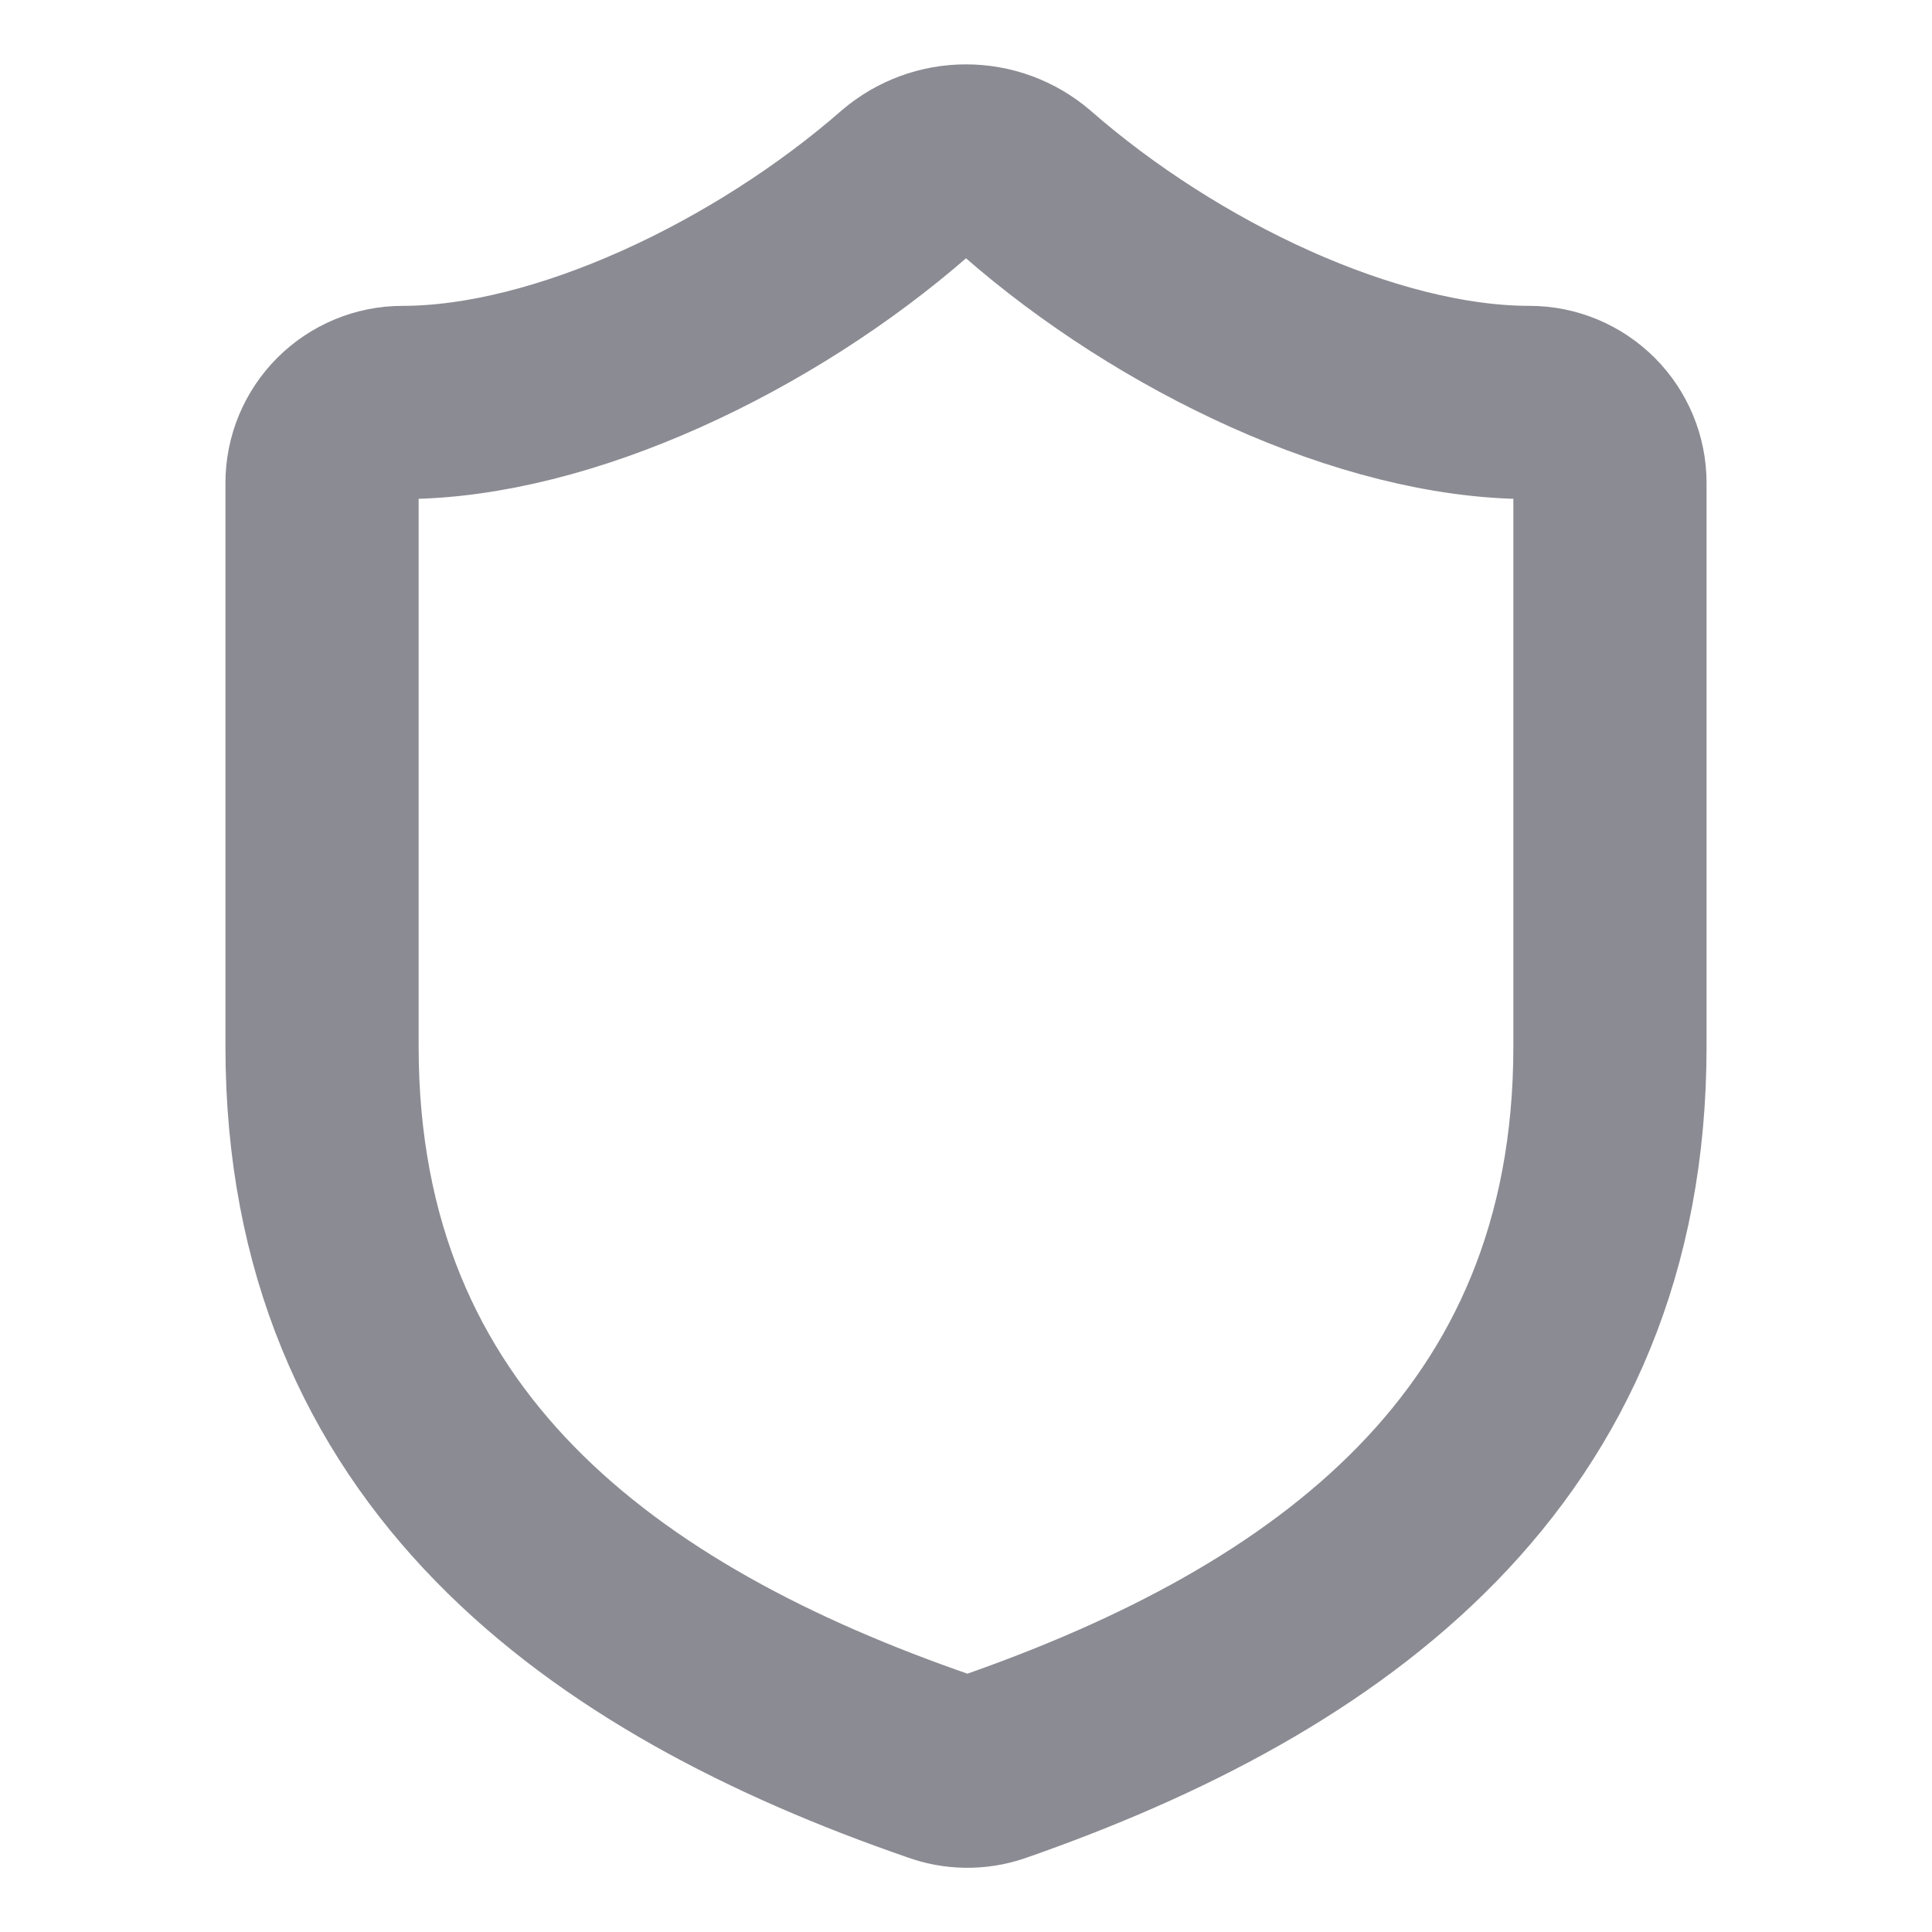
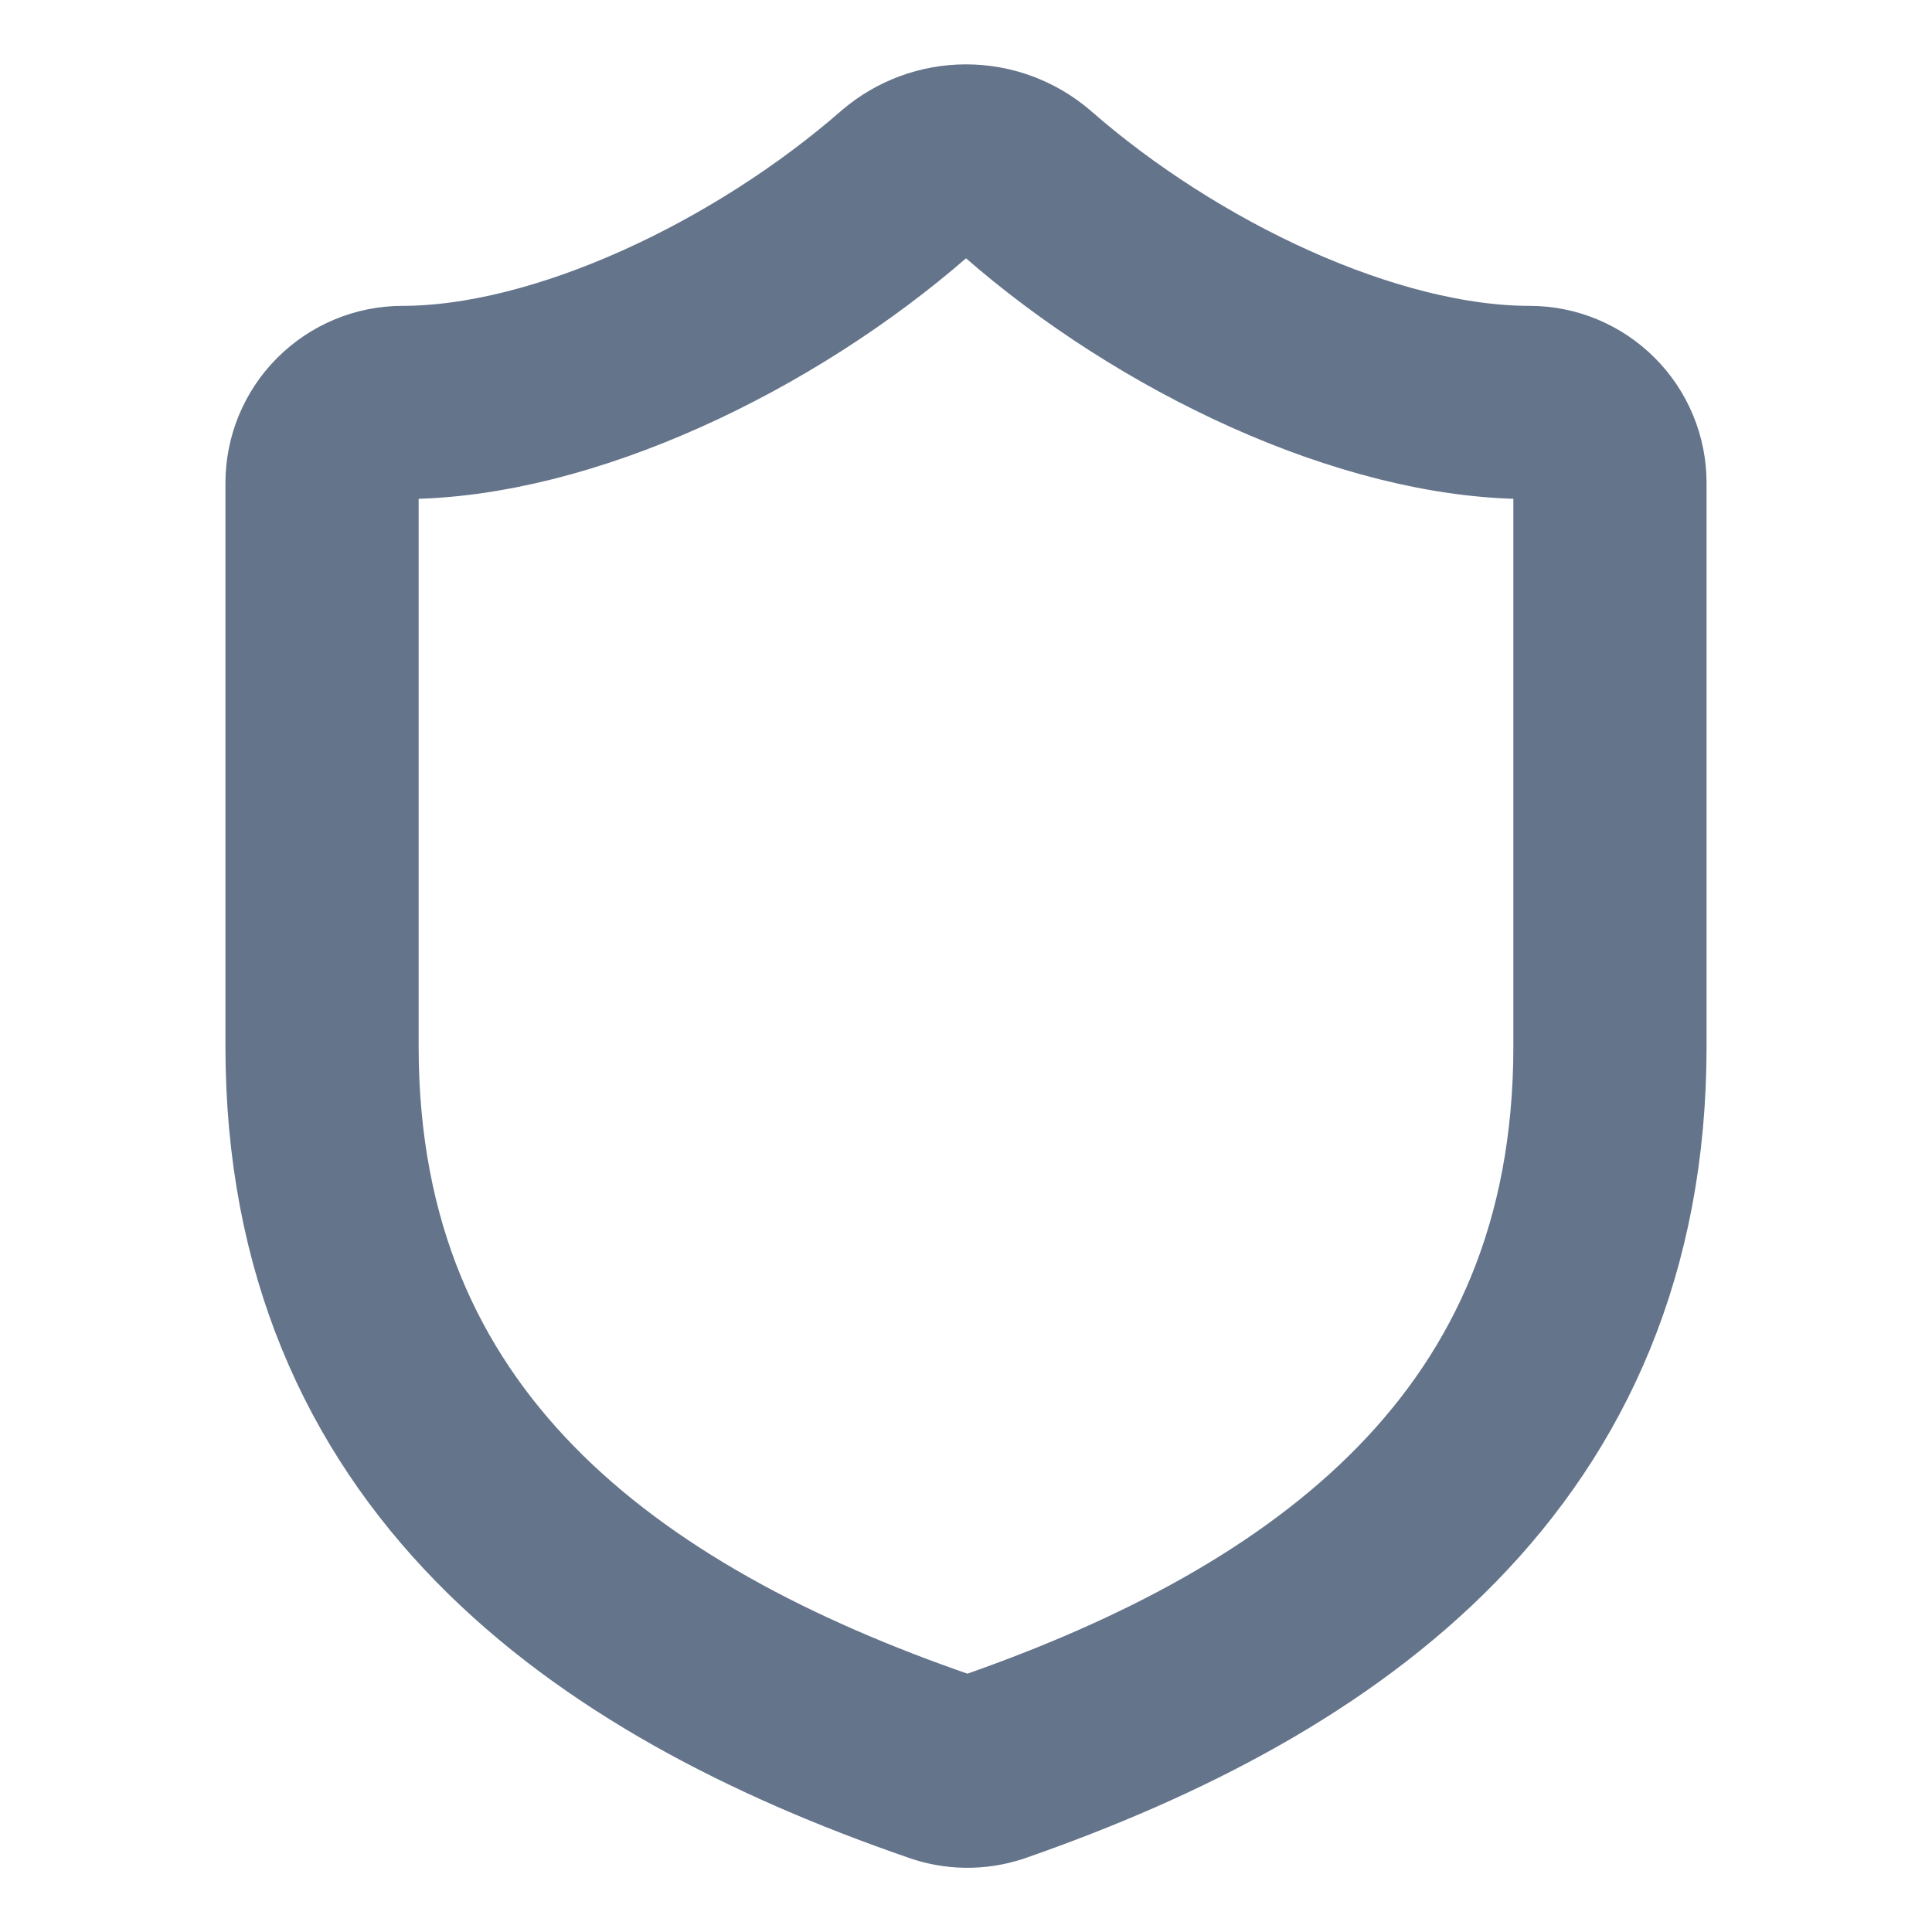
<svg xmlns="http://www.w3.org/2000/svg" preserveAspectRatio="none" overflow="visible" style="display: block;" width="16" height="16" viewBox="0 0 16 16" fill="none">
  <g id="Icon/shield">
-     <path id="Glyph" d="M13.333 8.667C13.333 12 11 13.667 8.227 14.633C8.081 14.682 7.924 14.68 7.78 14.627C5 13.667 2.667 12 2.667 8.667V4C2.667 3.823 2.737 3.654 2.862 3.529C2.987 3.404 3.157 3.333 3.333 3.333C4.667 3.333 6.333 2.533 7.493 1.52C7.635 1.399 7.814 1.333 8 1.333C8.186 1.333 8.365 1.399 8.507 1.52C9.673 2.54 11.333 3.333 12.667 3.333C12.844 3.333 13.013 3.404 13.138 3.529C13.263 3.654 13.333 3.823 13.333 4V8.667Z" stroke-width="1.6" stroke-linecap="round" stroke-linejoin="round" stroke="#8B8B93" />
+     <path id="Glyph" d="M13.333 8.667C13.333 12 11 13.667 8.227 14.633C8.081 14.682 7.924 14.68 7.78 14.627C5 13.667 2.667 12 2.667 8.667V4C2.667 3.823 2.737 3.654 2.862 3.529C2.987 3.404 3.157 3.333 3.333 3.333C4.667 3.333 6.333 2.533 7.493 1.52C7.635 1.399 7.814 1.333 8 1.333C8.186 1.333 8.365 1.399 8.507 1.52C9.673 2.54 11.333 3.333 12.667 3.333C12.844 3.333 13.013 3.404 13.138 3.529C13.263 3.654 13.333 3.823 13.333 4V8.667Z" stroke-width="1.6" stroke-linecap="round" stroke-linejoin="round" stroke="#64748B" />
  </g>
</svg>
